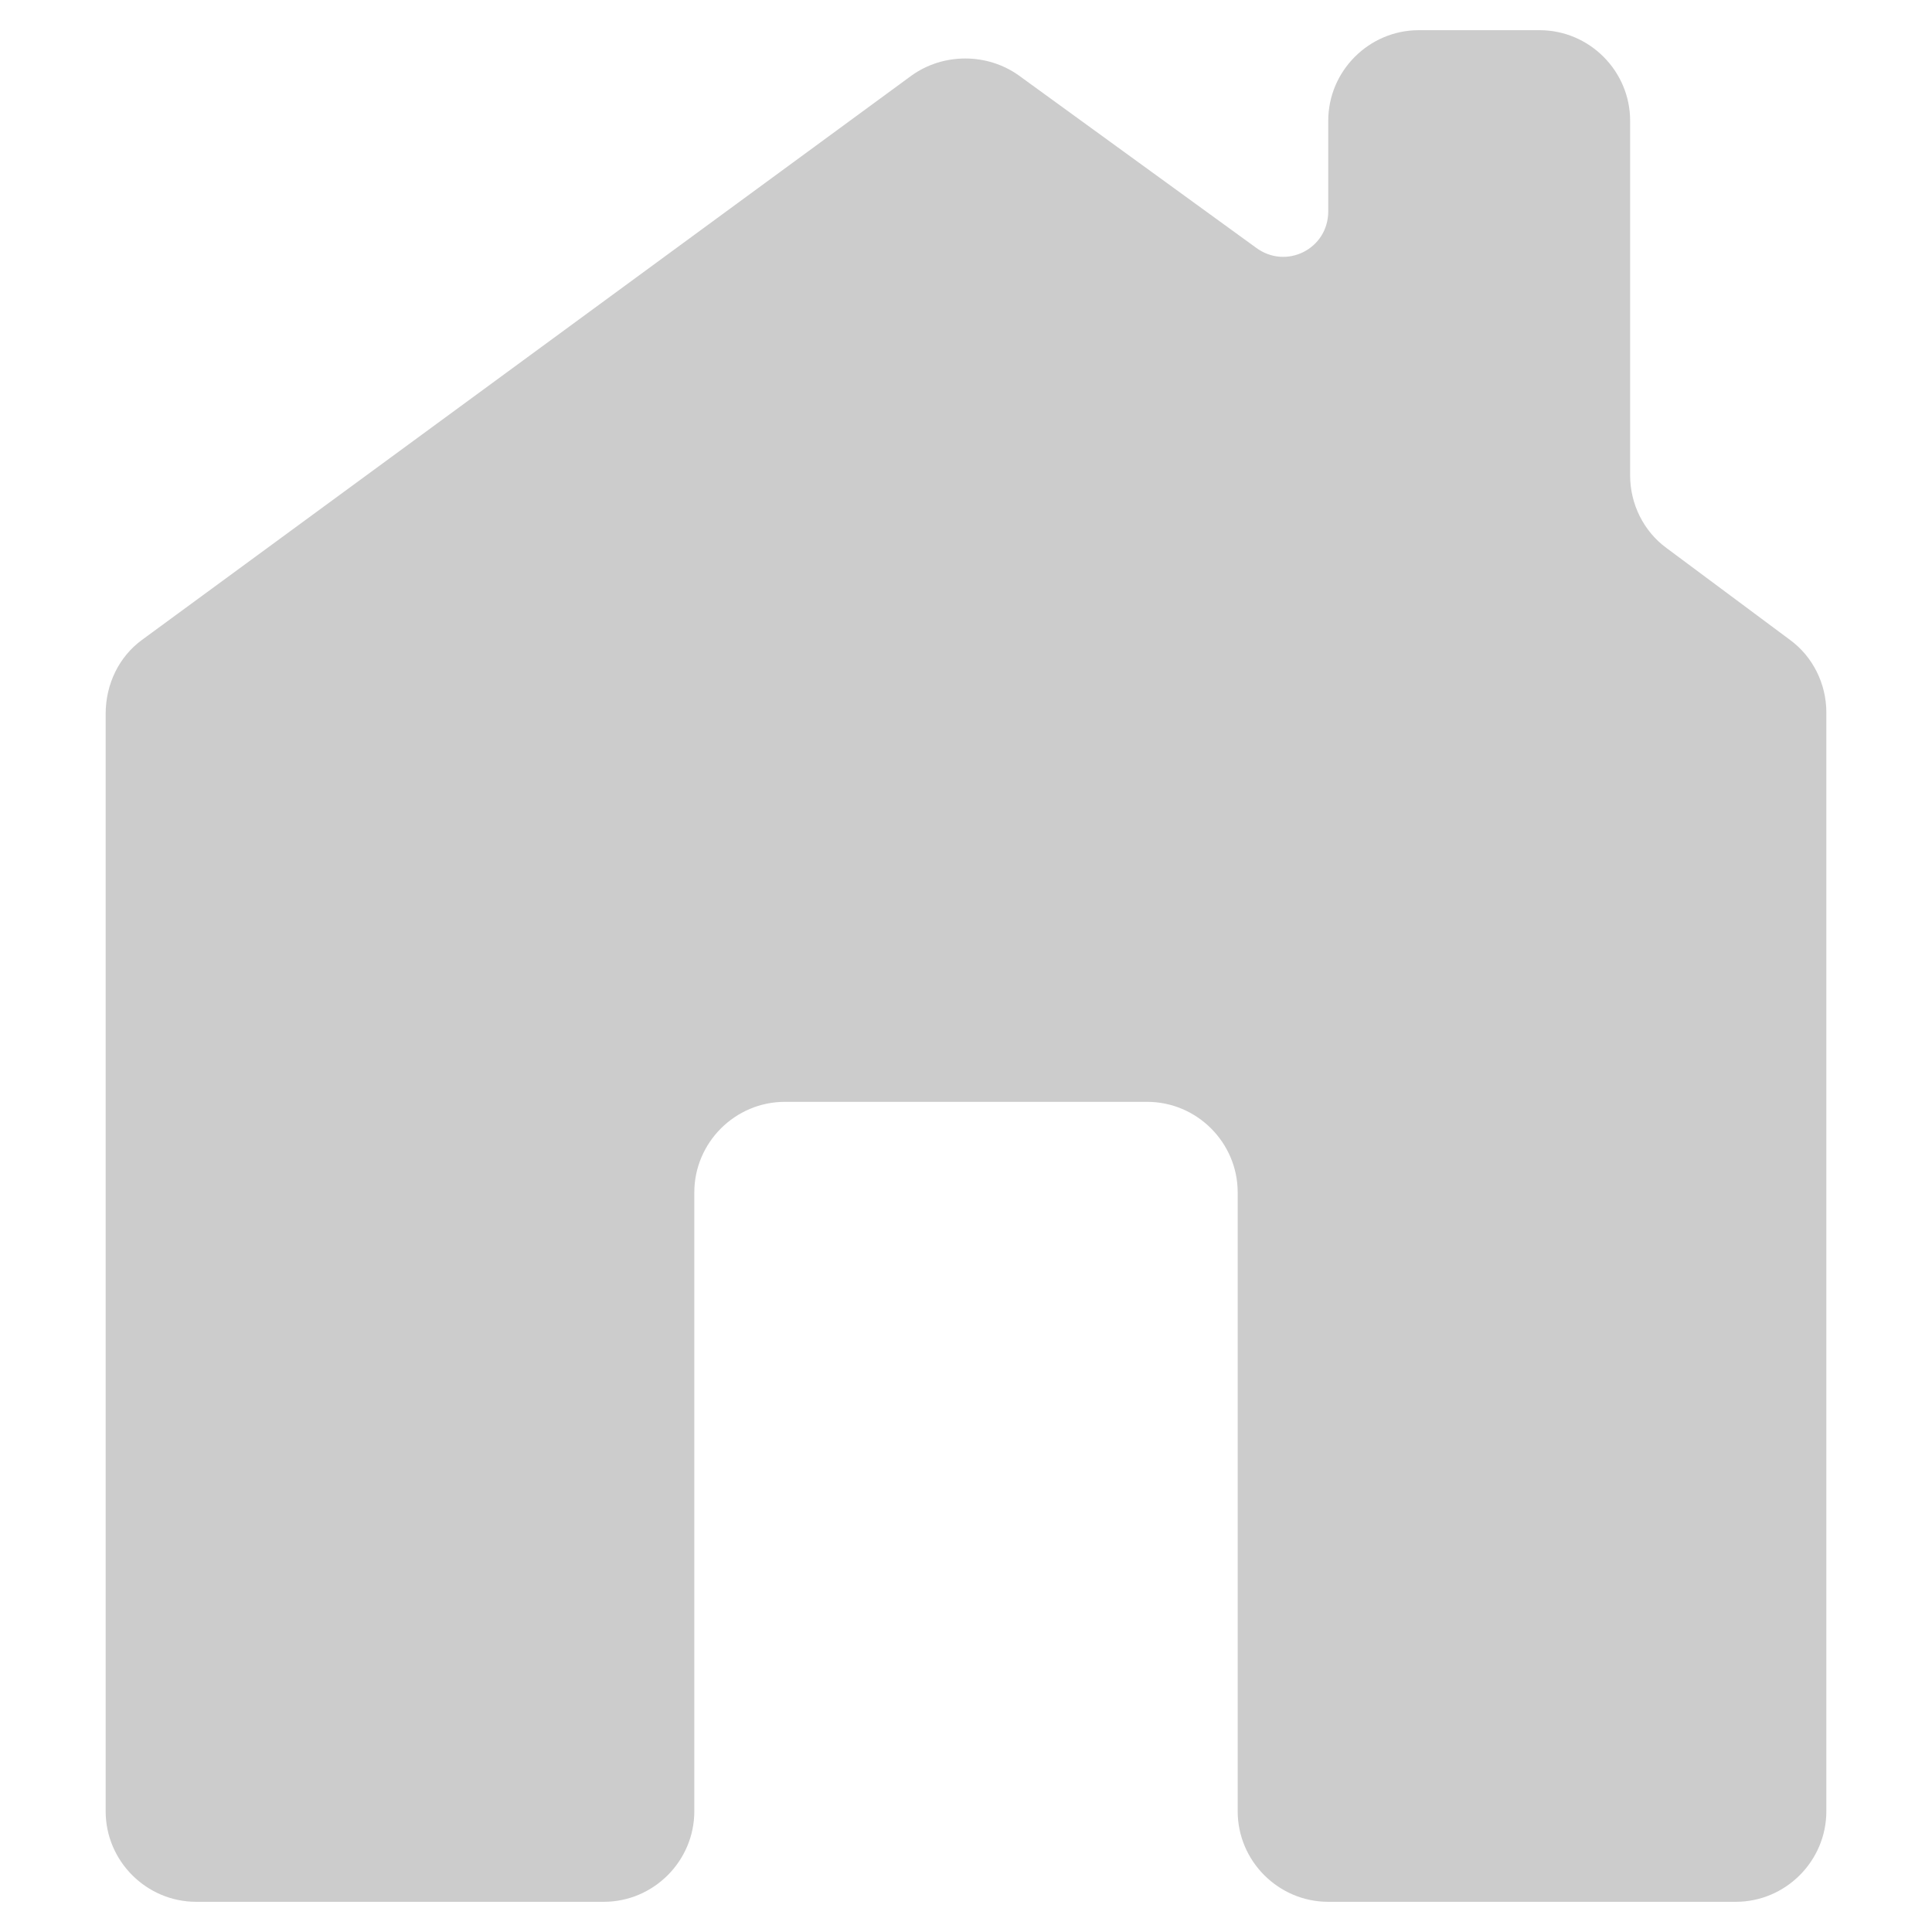
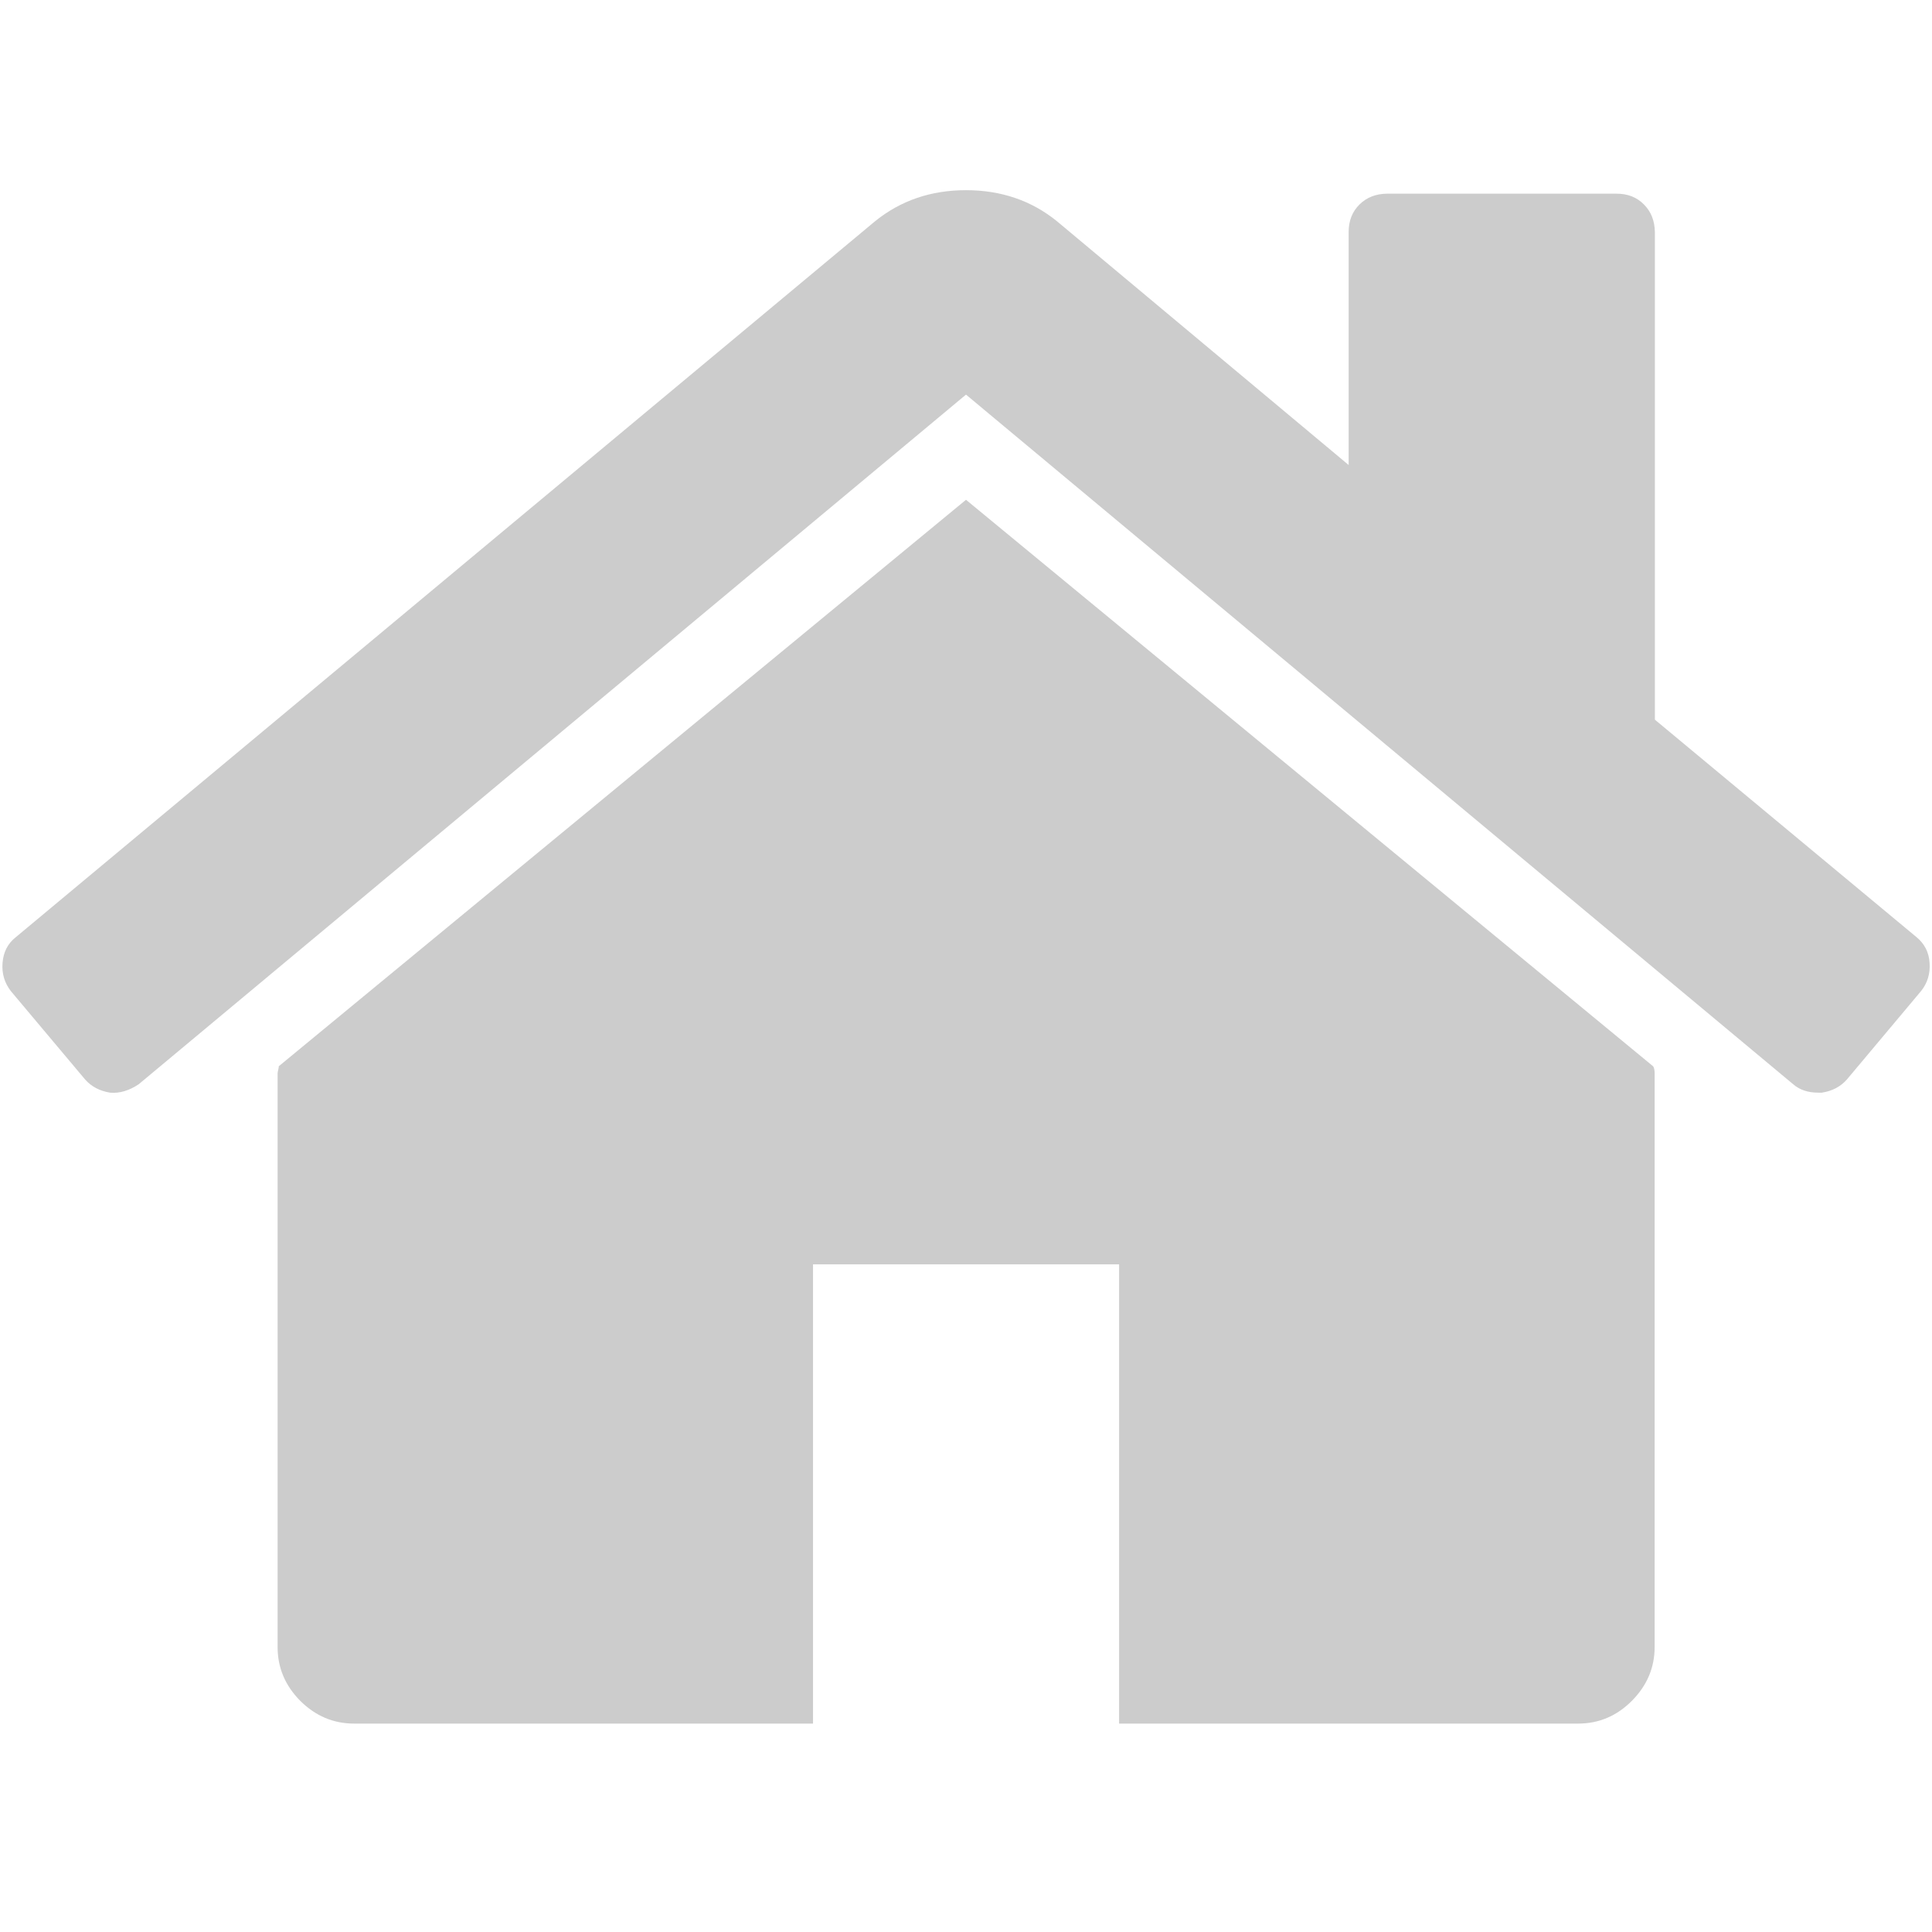
- <svg xmlns="http://www.w3.org/2000/svg" version="1.1" id="Layer_1" fill="#ccc" x="0px" y="0px" width="128px" height="128px" viewBox="0 0 128 128" enable-background="new 0 0 128 128" xml:space="preserve">
-   <path d="M88,126h27c3.3,0,6-2.7,6-6V47.2c0-1.9-0.9-3.7-2.4-4.8l-8.2-6.1c-1.5-1.1-2.4-2.9-2.4-4.8V8c0-3.3-2.7-6-6-6h-8c-3.3,0-6,2.7-6,6v6c0,2.5-2.8,3.9-4.8,2.4L67.5,5c-2.1-1.5-5-1.5-7.1,0l-51,37.4C7.9,43.5,7,45.3,7,47.3V120c0,3.3,2.7,6,6,6h27c3.3,0,6-2.7,6-6V79c0-3.3,2.7-6,6-6h24c3.3,0,6,2.7,6,6v41C82,123.3,84.7,126,88,126z" />
+ <svg xmlns="http://www.w3.org/2000/svg" version="1.1" fill="#ccc" width="200" height="200" viewBox="0 0 1024 1024">
+   <path d="M876.992 568.96l0 304c0 11.008-4.096 20.48-12.096 28.544-8 8-17.472 12.032-28.416 12.032L593.152 913.536l0-243.392L430.912 670.144l0 243.392L187.712 913.536c-11.008 0-20.48-4.032-28.544-12.032-8-8.064-12.032-17.536-12.032-28.544L147.136 568.96c0-0.448 0.128-1.088 0.32-1.92 0.192-0.832 0.32-1.472 0.32-1.92L512 264.896l364.224 300.288C876.736 566.016 876.992 567.232 876.992 568.96L876.992 568.96zM1018.176 525.312l-39.296 46.848c-3.328 3.776-7.744 6.144-13.312 6.976l-1.792 0c-5.504 0-9.92-1.472-13.376-4.48L512 209.152 73.536 574.656C68.48 578.048 63.424 579.584 58.368 579.136c-5.504-0.896-9.92-3.2-13.248-6.976L5.76 525.312C2.432 521.024 0.896 516.032 1.344 510.4c0.448-5.696 2.688-10.24 6.976-13.632l455.424-379.456C477.312 106.304 493.376 100.8 512 100.8c18.624 0 34.688 5.504 48.192 16.448l154.624 129.216 0-123.52c0-5.952 1.92-10.752 5.696-14.528 3.904-3.84 8.768-5.696 14.592-5.76l121.728 0c5.824 0 10.752 1.856 14.528 5.76 3.776 3.776 5.632 8.64 5.76 14.528L877.12 381.44l138.752 115.328c4.096 3.392 6.528 7.936 6.848 13.632C1023.104 516.032 1021.632 521.024 1018.176 525.312L1018.176 525.312zM1018.176 525.312" />
</svg>
